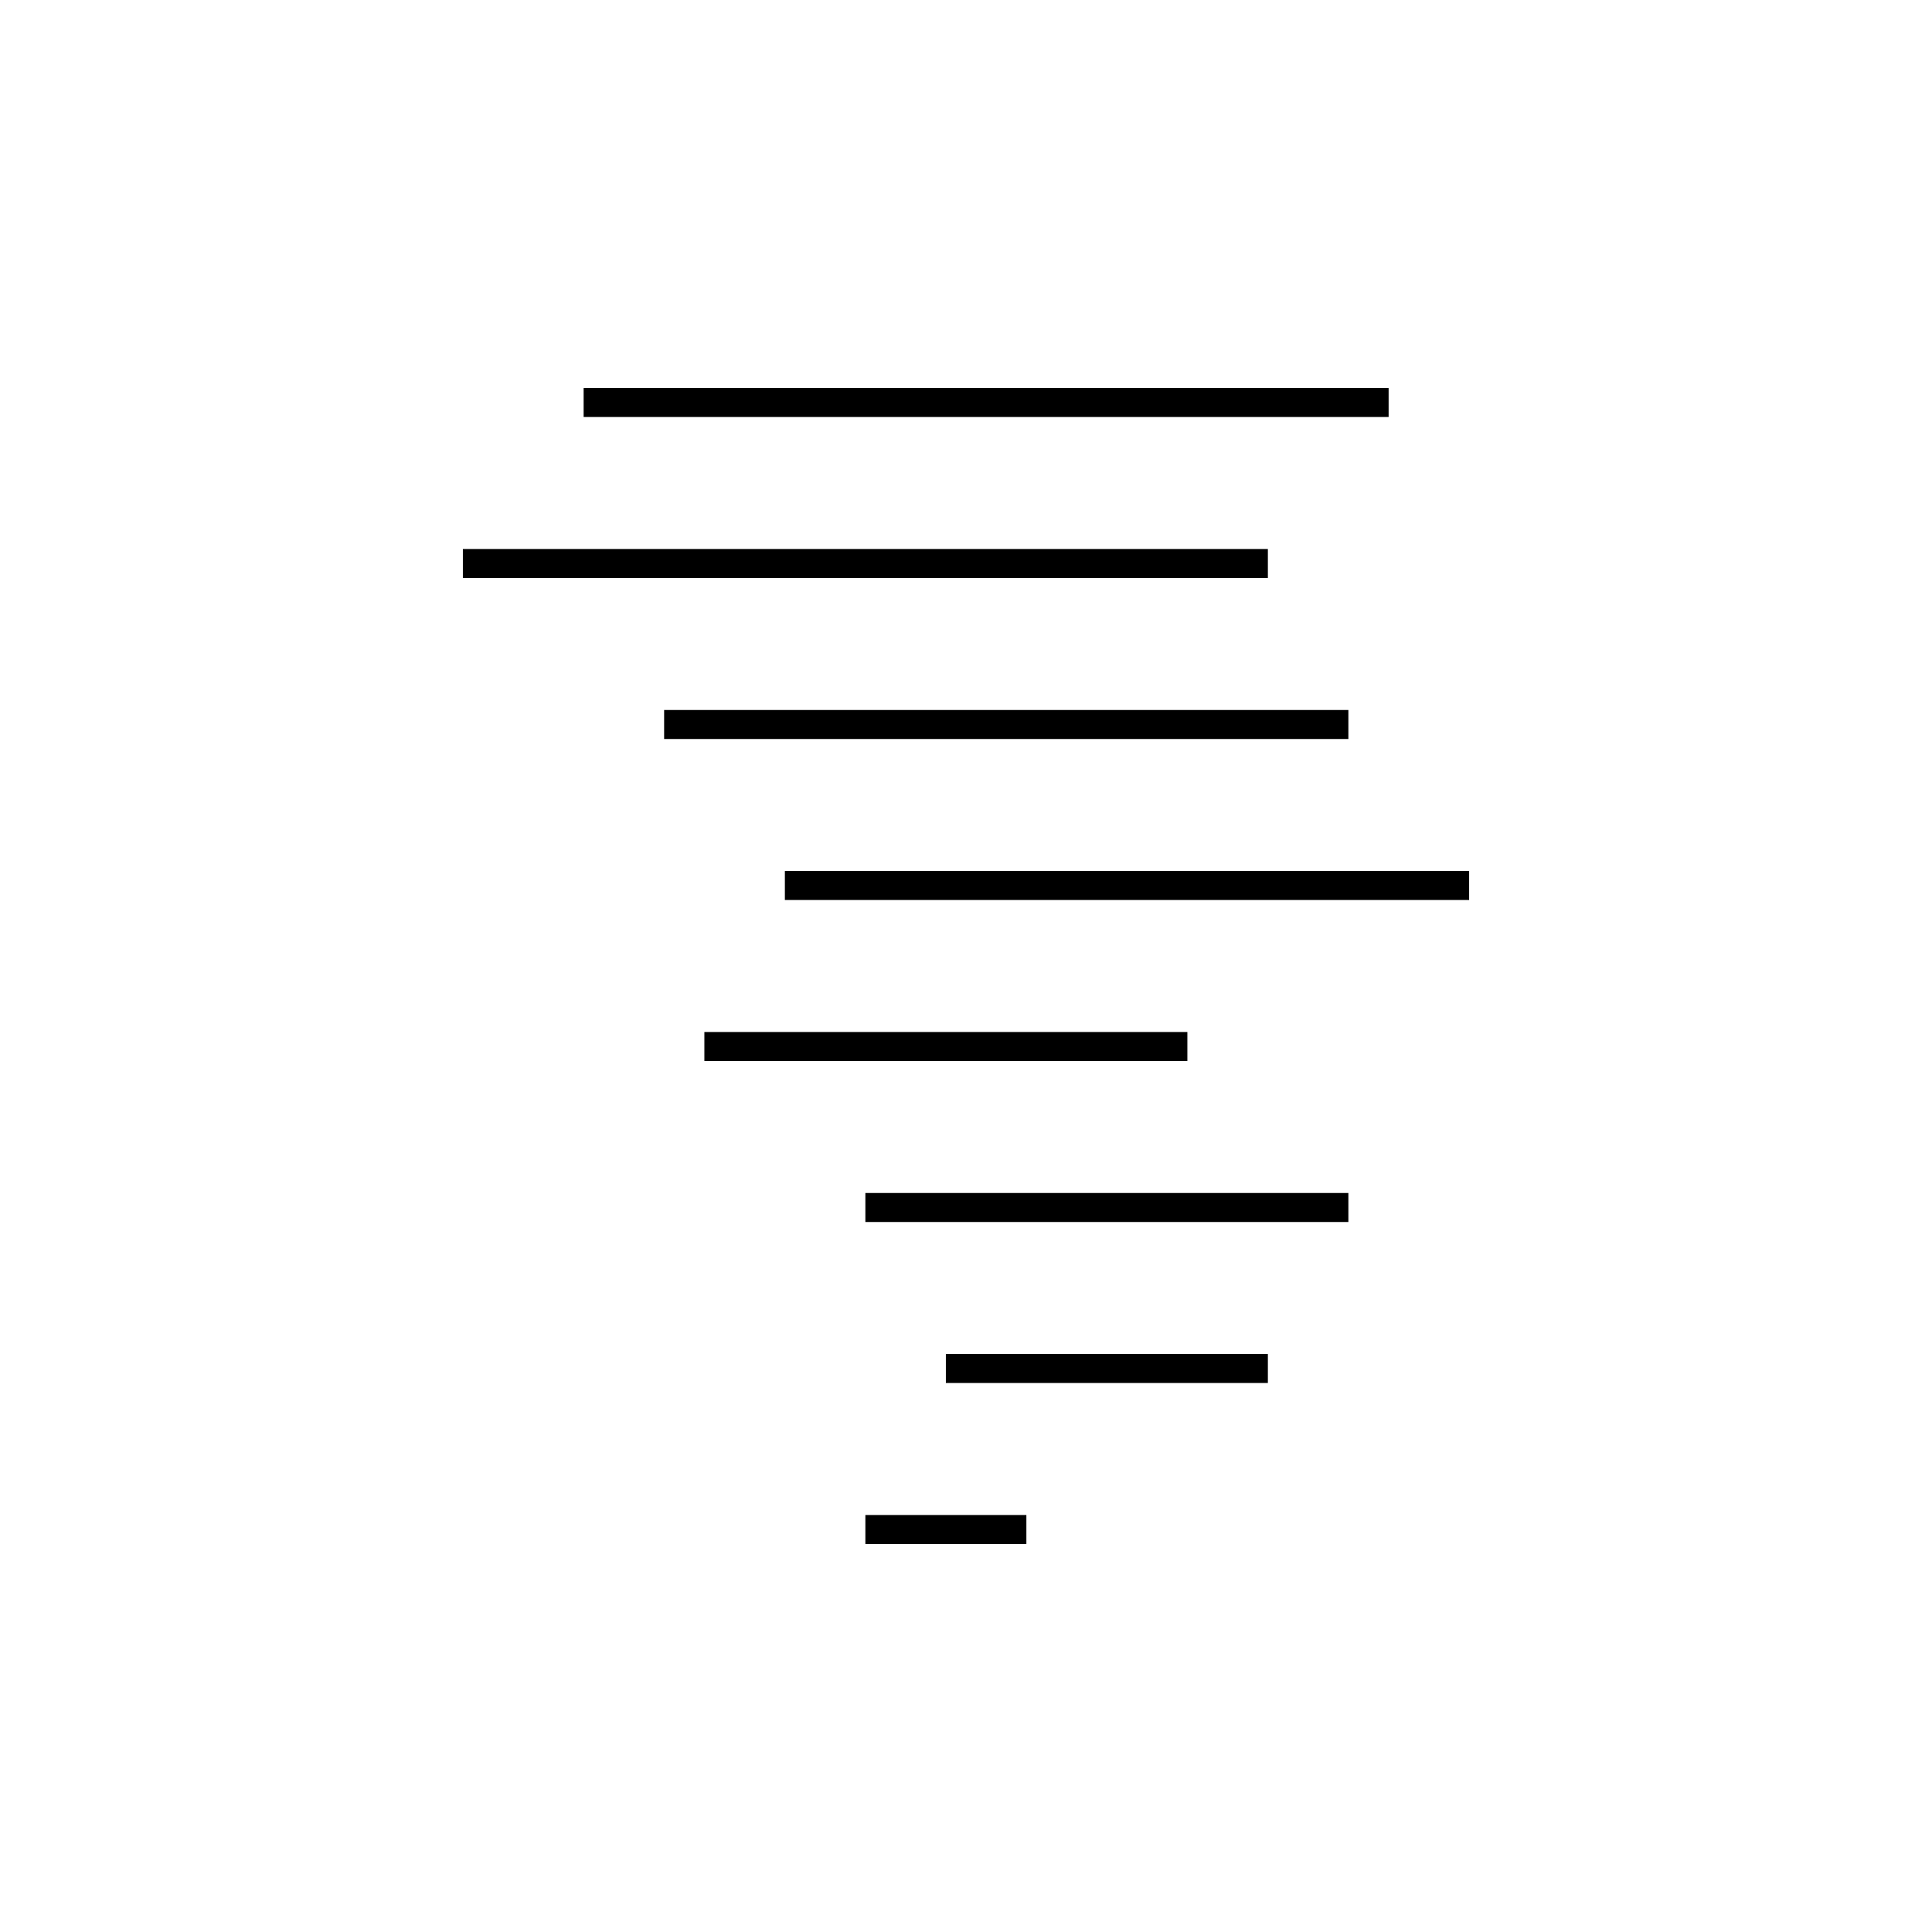
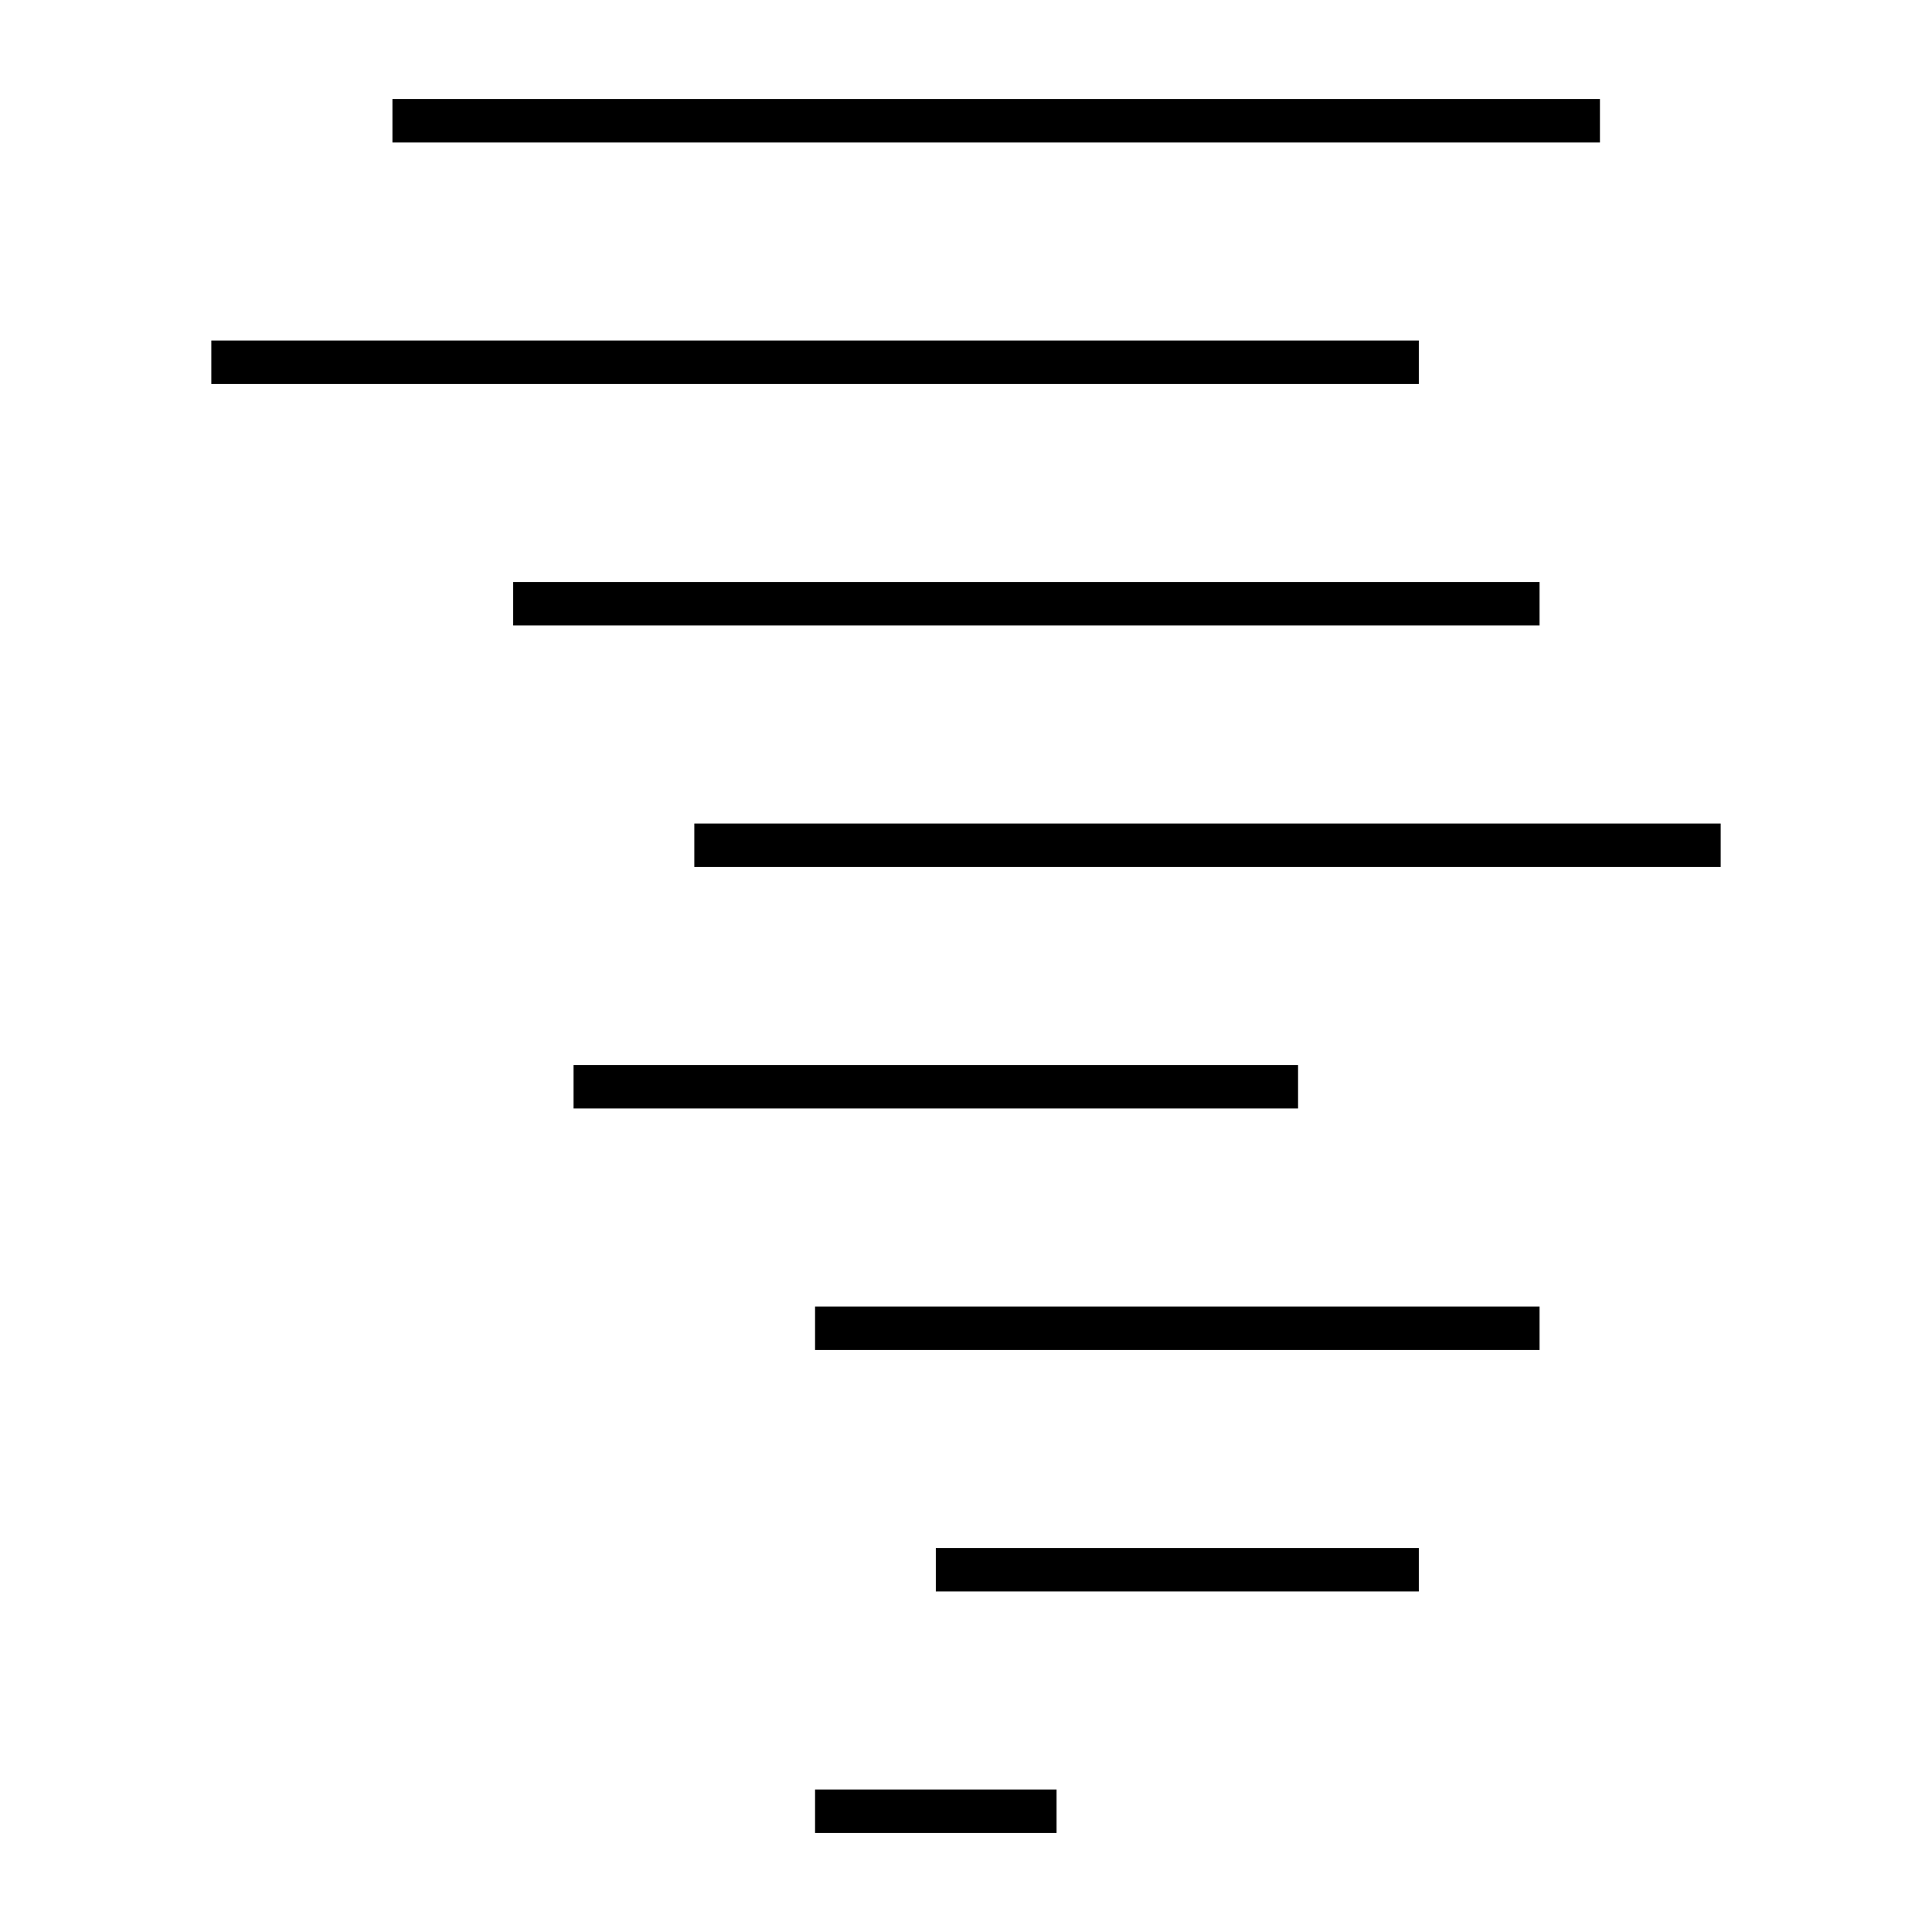
- <svg xmlns="http://www.w3.org/2000/svg" version="1.1" x="0px" y="0px" viewBox="0 0 48 48" style="enable-background:new 0 0 48 48;" xml:space="preserve">
-   <g id="tornado">
-     <path id="tornado_1_" style="fill:none;stroke:#000000;stroke-width:0.72;stroke-linejoin:round;stroke-miterlimit:10;" d="   M14.5,10h20 M11.5,14h20 M16.5,18h17 M19.5,22h17 M17.5,26h12 M21.5,30h12 M23.5,34h8 M21.5,38h4" />
-   </g>
-   <g id="Layer_1">
- </g>
+ <svg xmlns="http://www.w3.org/2000/svg" version="1.1" id="Layer_1" x="0px" y="0px" viewBox="0 0 32 32" style="enable-background:new 0 0 32 32;" xml:space="preserve">
+   <path id="tornado_1_" d="M17.5,30.36h-4v-0.72h4V30.36z M23.5,26.36h-8v-0.72h8V26.36z M25.5,22.36h-12v-0.72h12V22.36z M21.5,18.36  h-12v-0.72h12V18.36z M28.5,14.36h-17v-0.72h17V14.36z M25.5,10.36h-17V9.64h17V10.36z M23.5,6.36h-20V5.64h20V6.36z M26.5,2.36h-20  V1.64h20V2.36z" />
+   <rect id="_Transparent_Rectangle" style="fill:none;" width="32" height="32" />
</svg>
